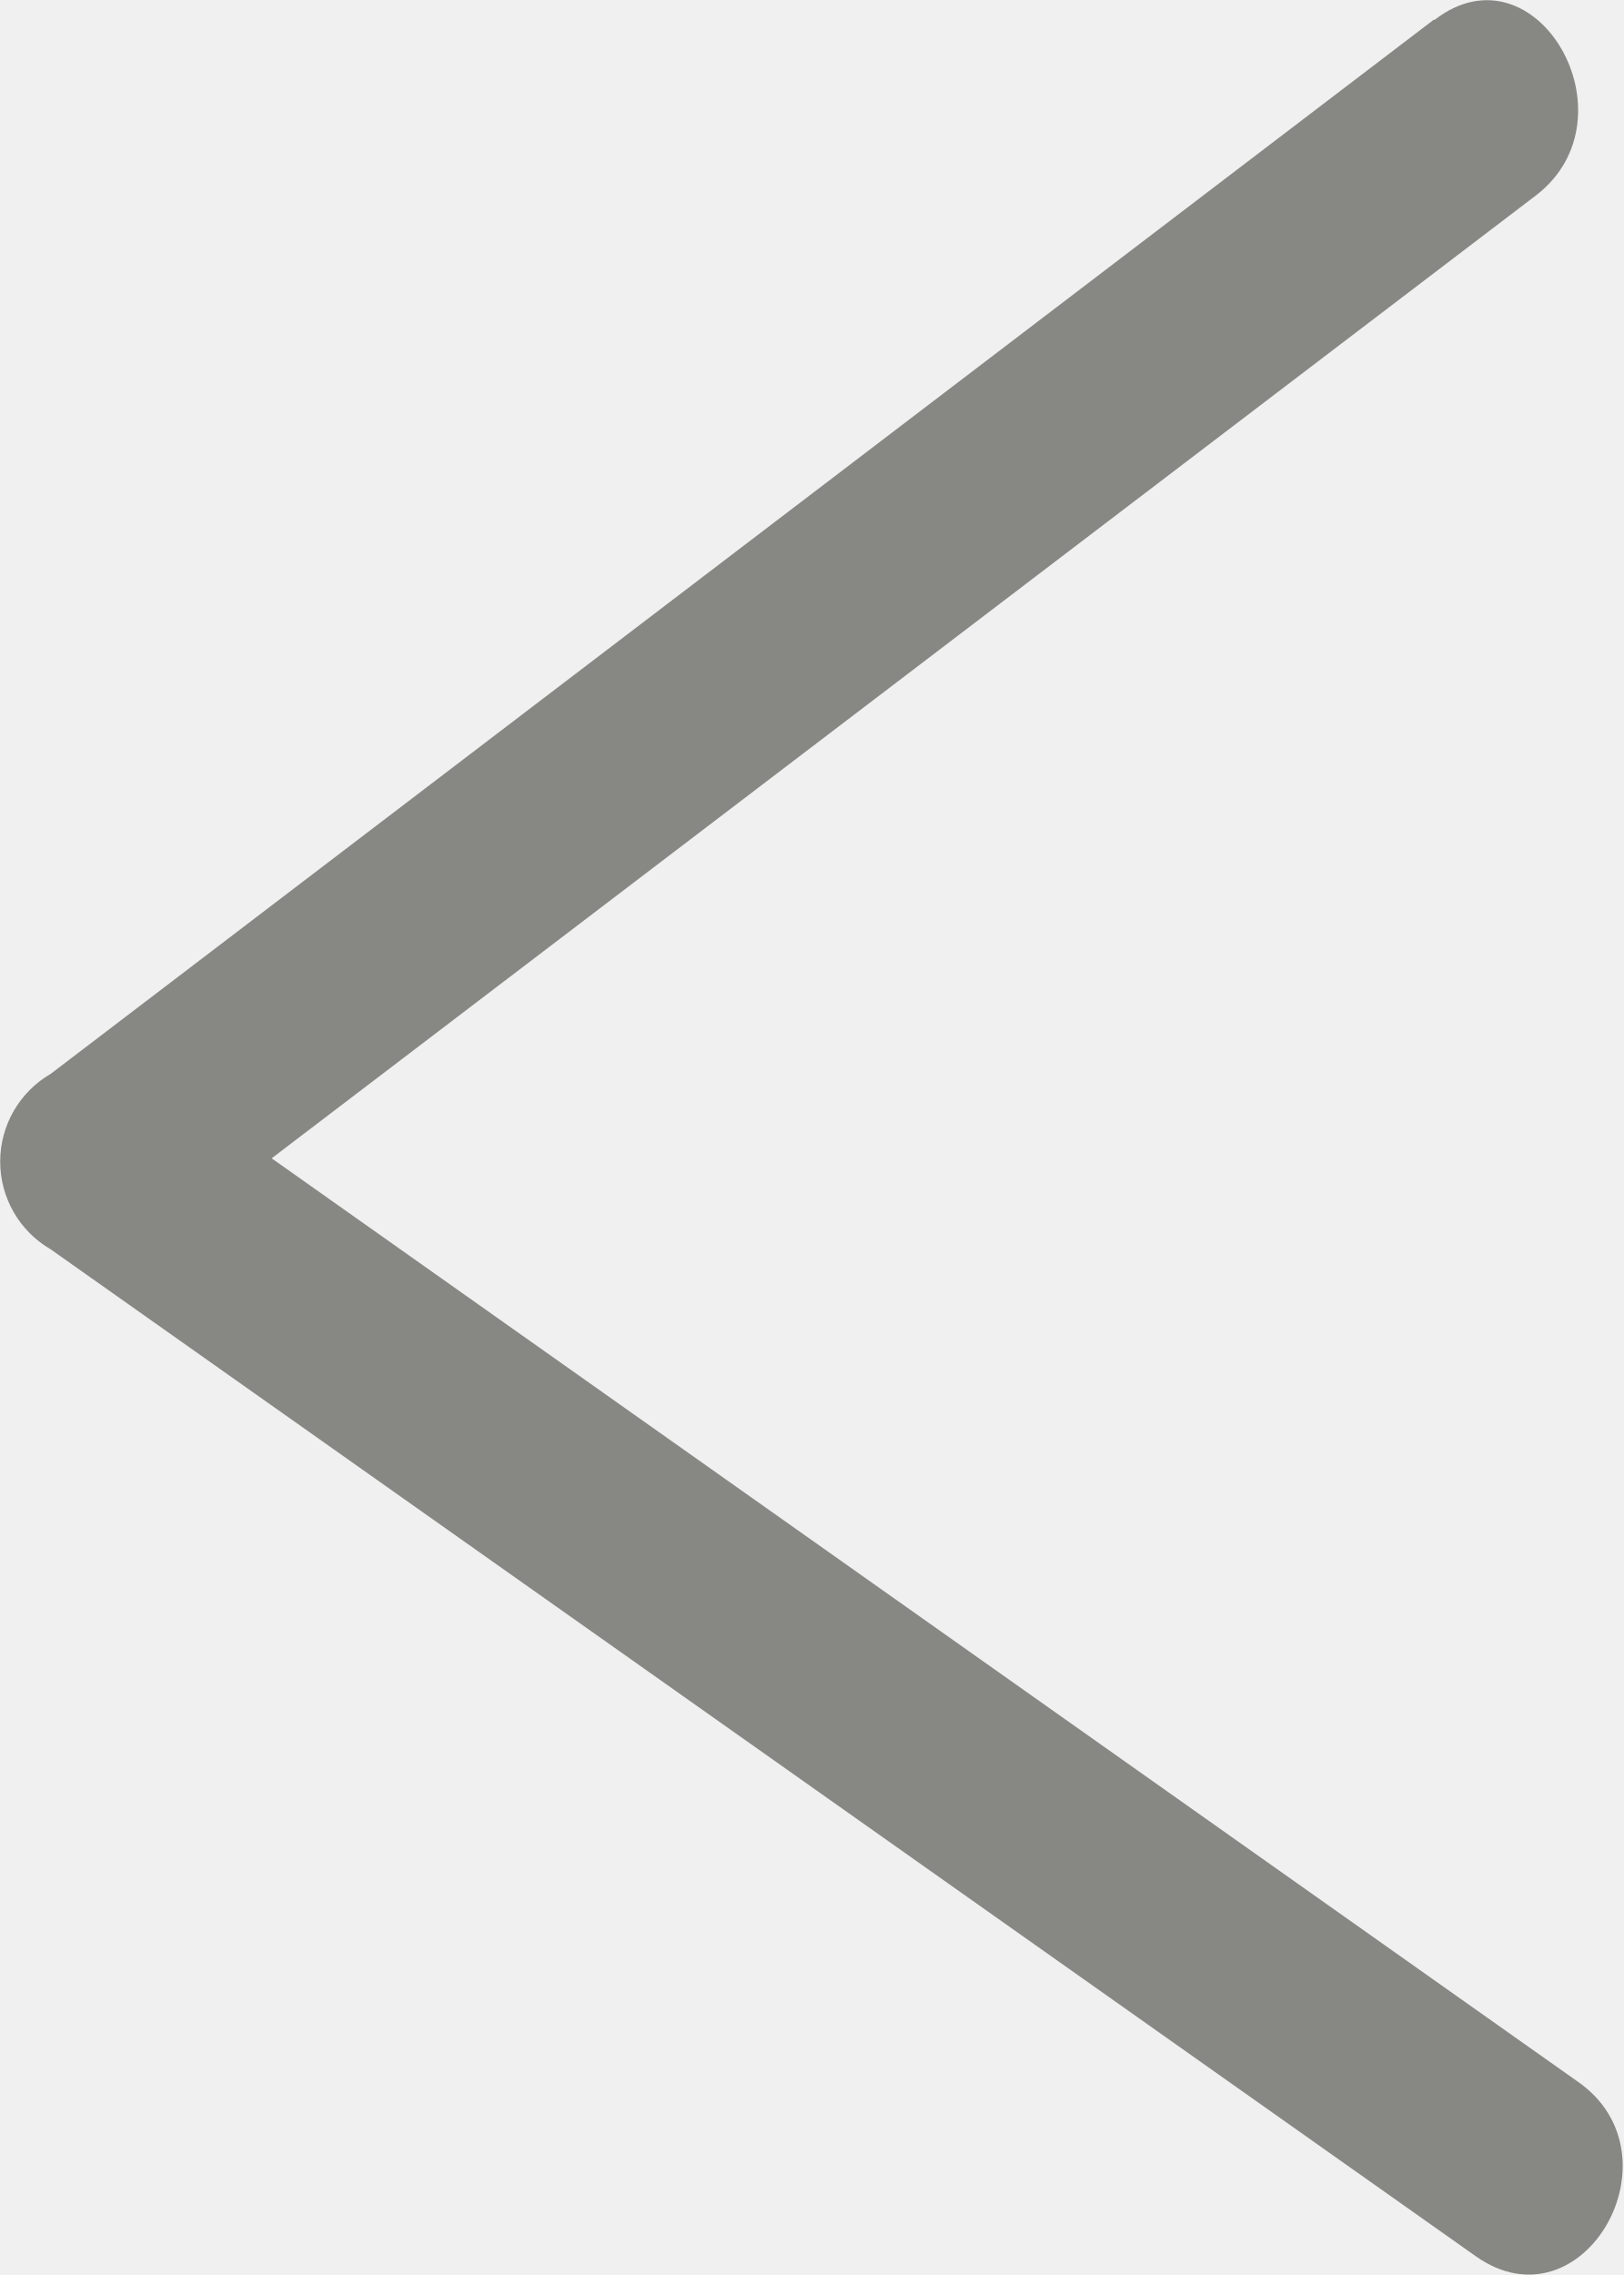
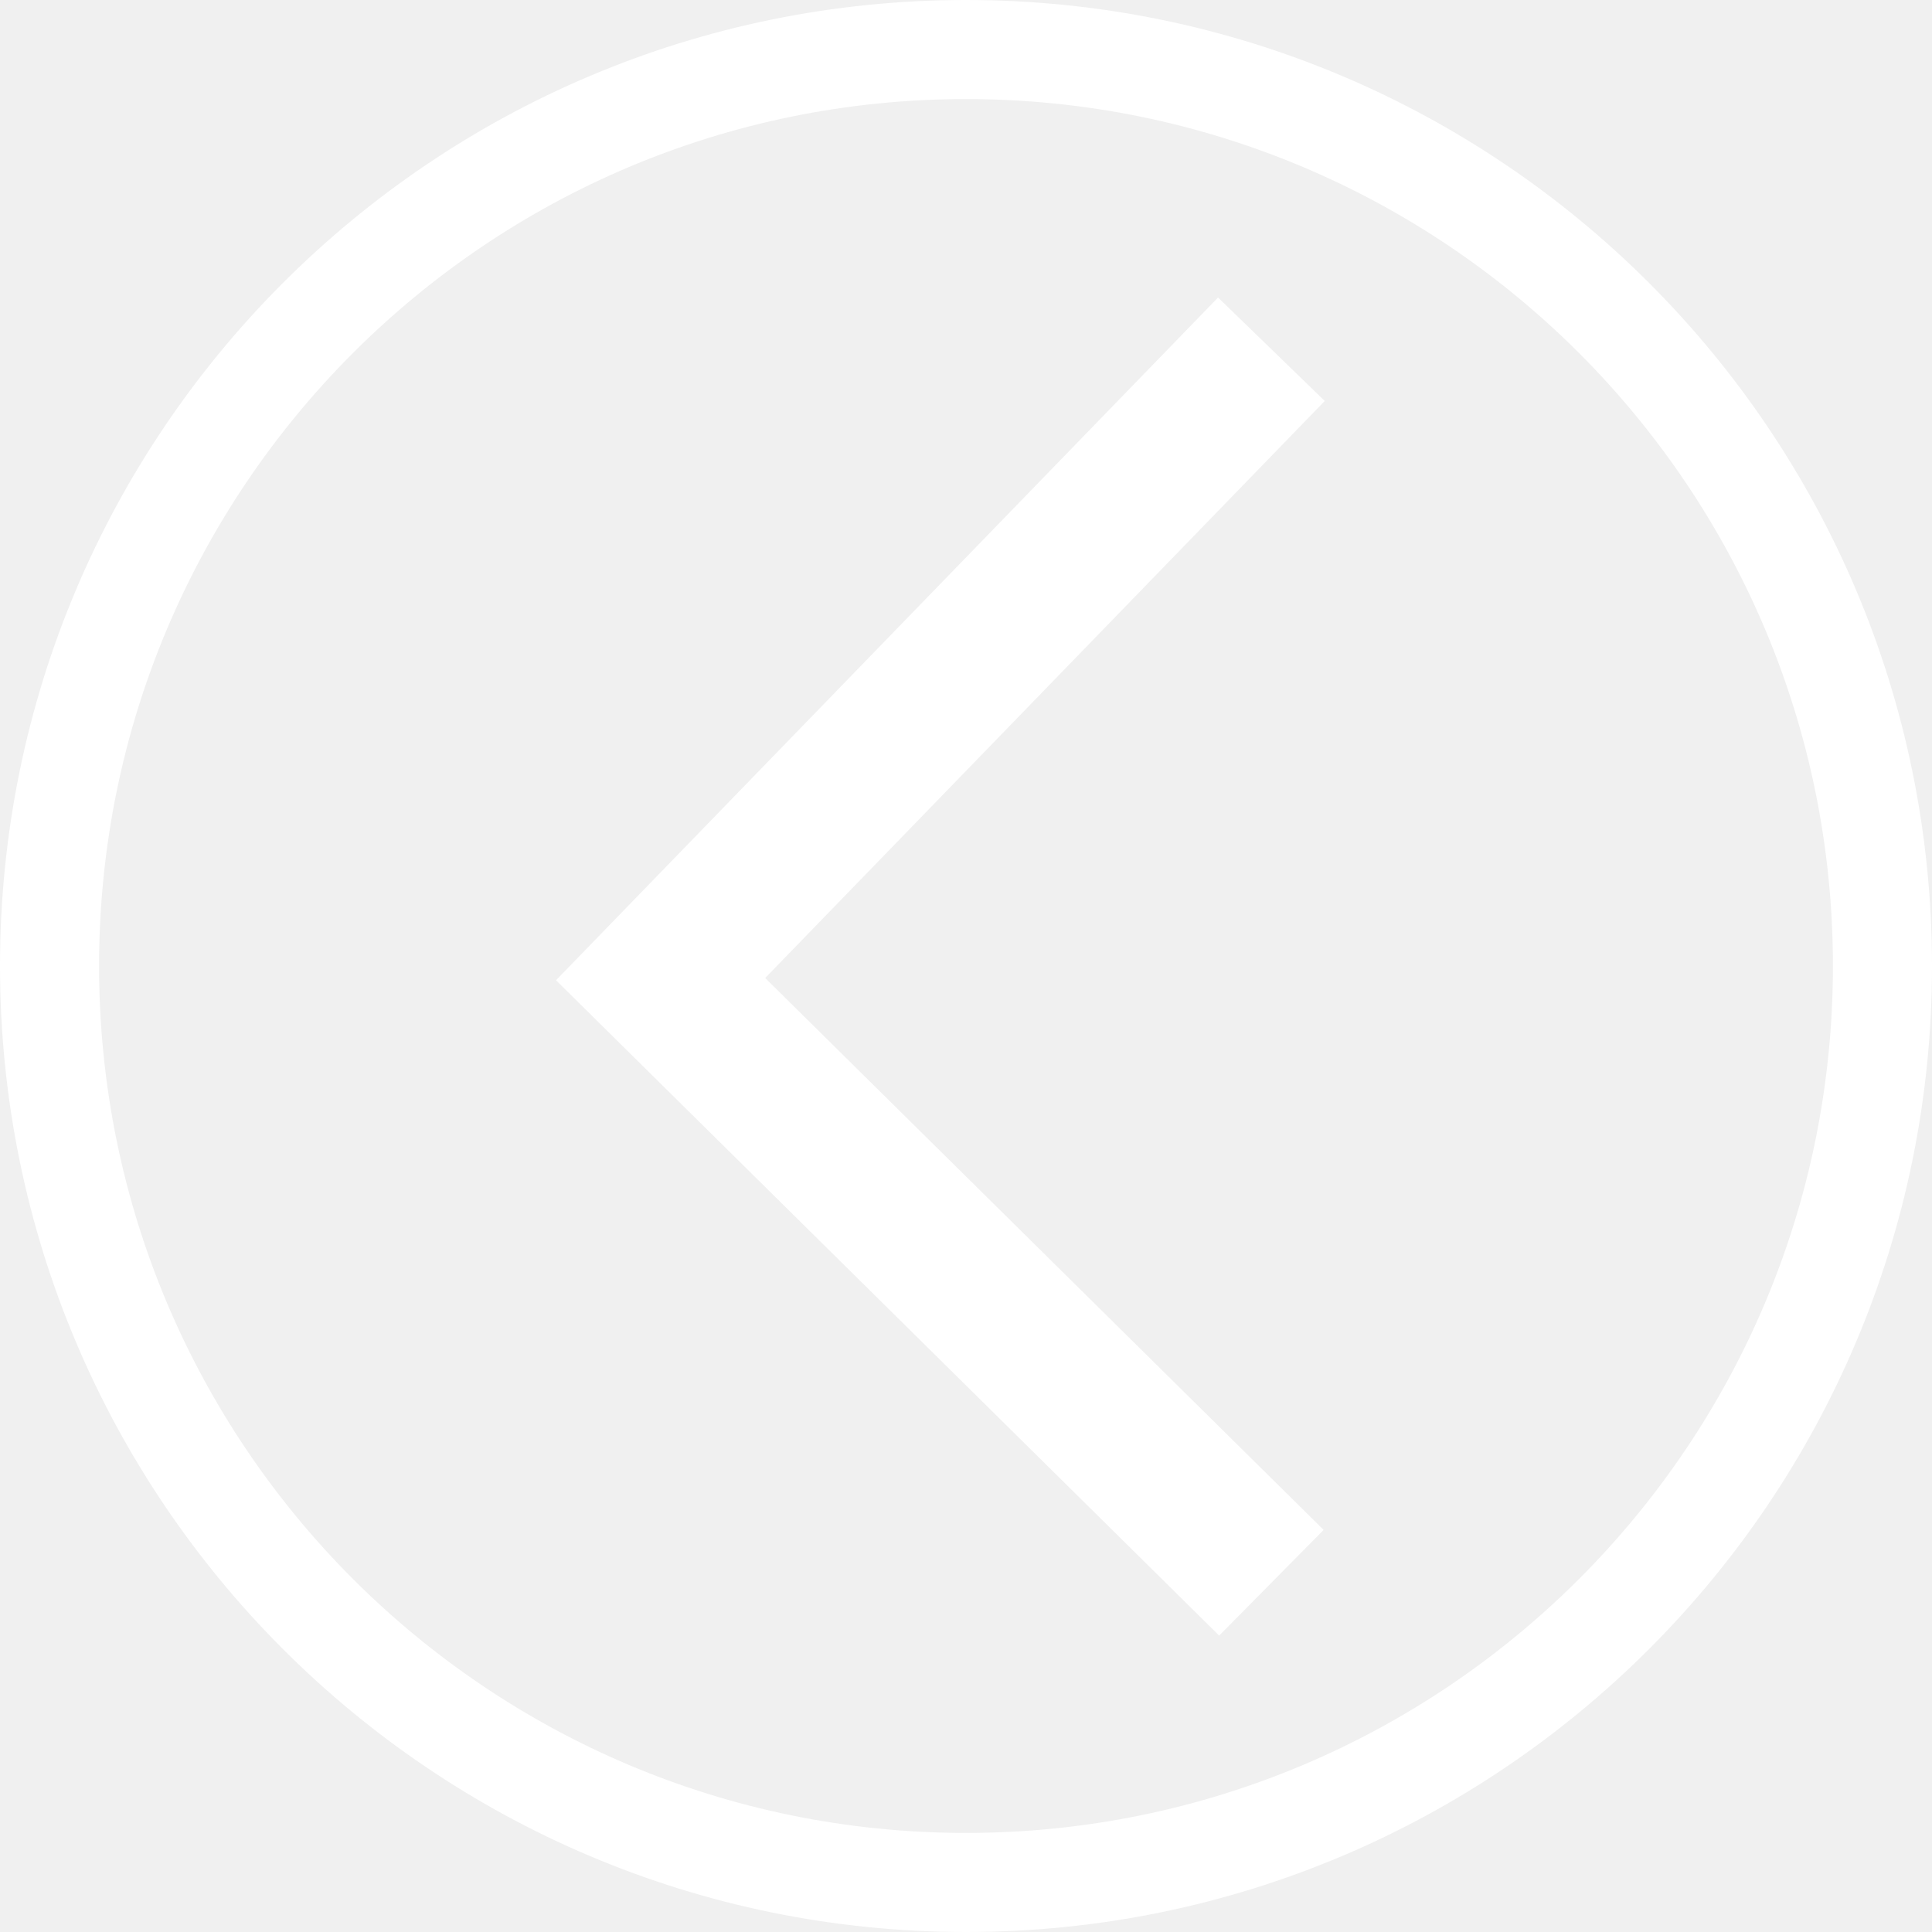
- <svg xmlns="http://www.w3.org/2000/svg" viewBox="0 0 32.01 44.85">
+ <svg xmlns="http://www.w3.org/2000/svg" viewBox="0 0 78 78">
  <defs>
-     <style>.cls-1{fill:#878784;}</style>
+     <style>.cls-1,.cls-2{fill:none;stroke:#fff;stroke-miterlimit:10;}.cls-1{stroke-width:4px;}.cls-2{stroke-width:6px;}</style>
  </defs>
  <g id="Ebene_2" data-name="Ebene 2">
    <g id="Ebene_1-2" data-name="Ebene 1">
-       <path class="cls-1" d="M28.27.39,1,21.17a2,2,0,0,0,0,3.46L29.1,44.48c2.11,1.49,4.11-2,2-3.45L3,21.17v3.46L30.29,3.85c2-1.54,0-5-2-3.46Z" />
+       <circle class="cls-1" cx="39" cy="39" r="37" />
+       <polyline class="cls-2" points="51.33 63.9 26.67 39.53 51.33 14.1" />
    </g>
  </g>
</svg>
